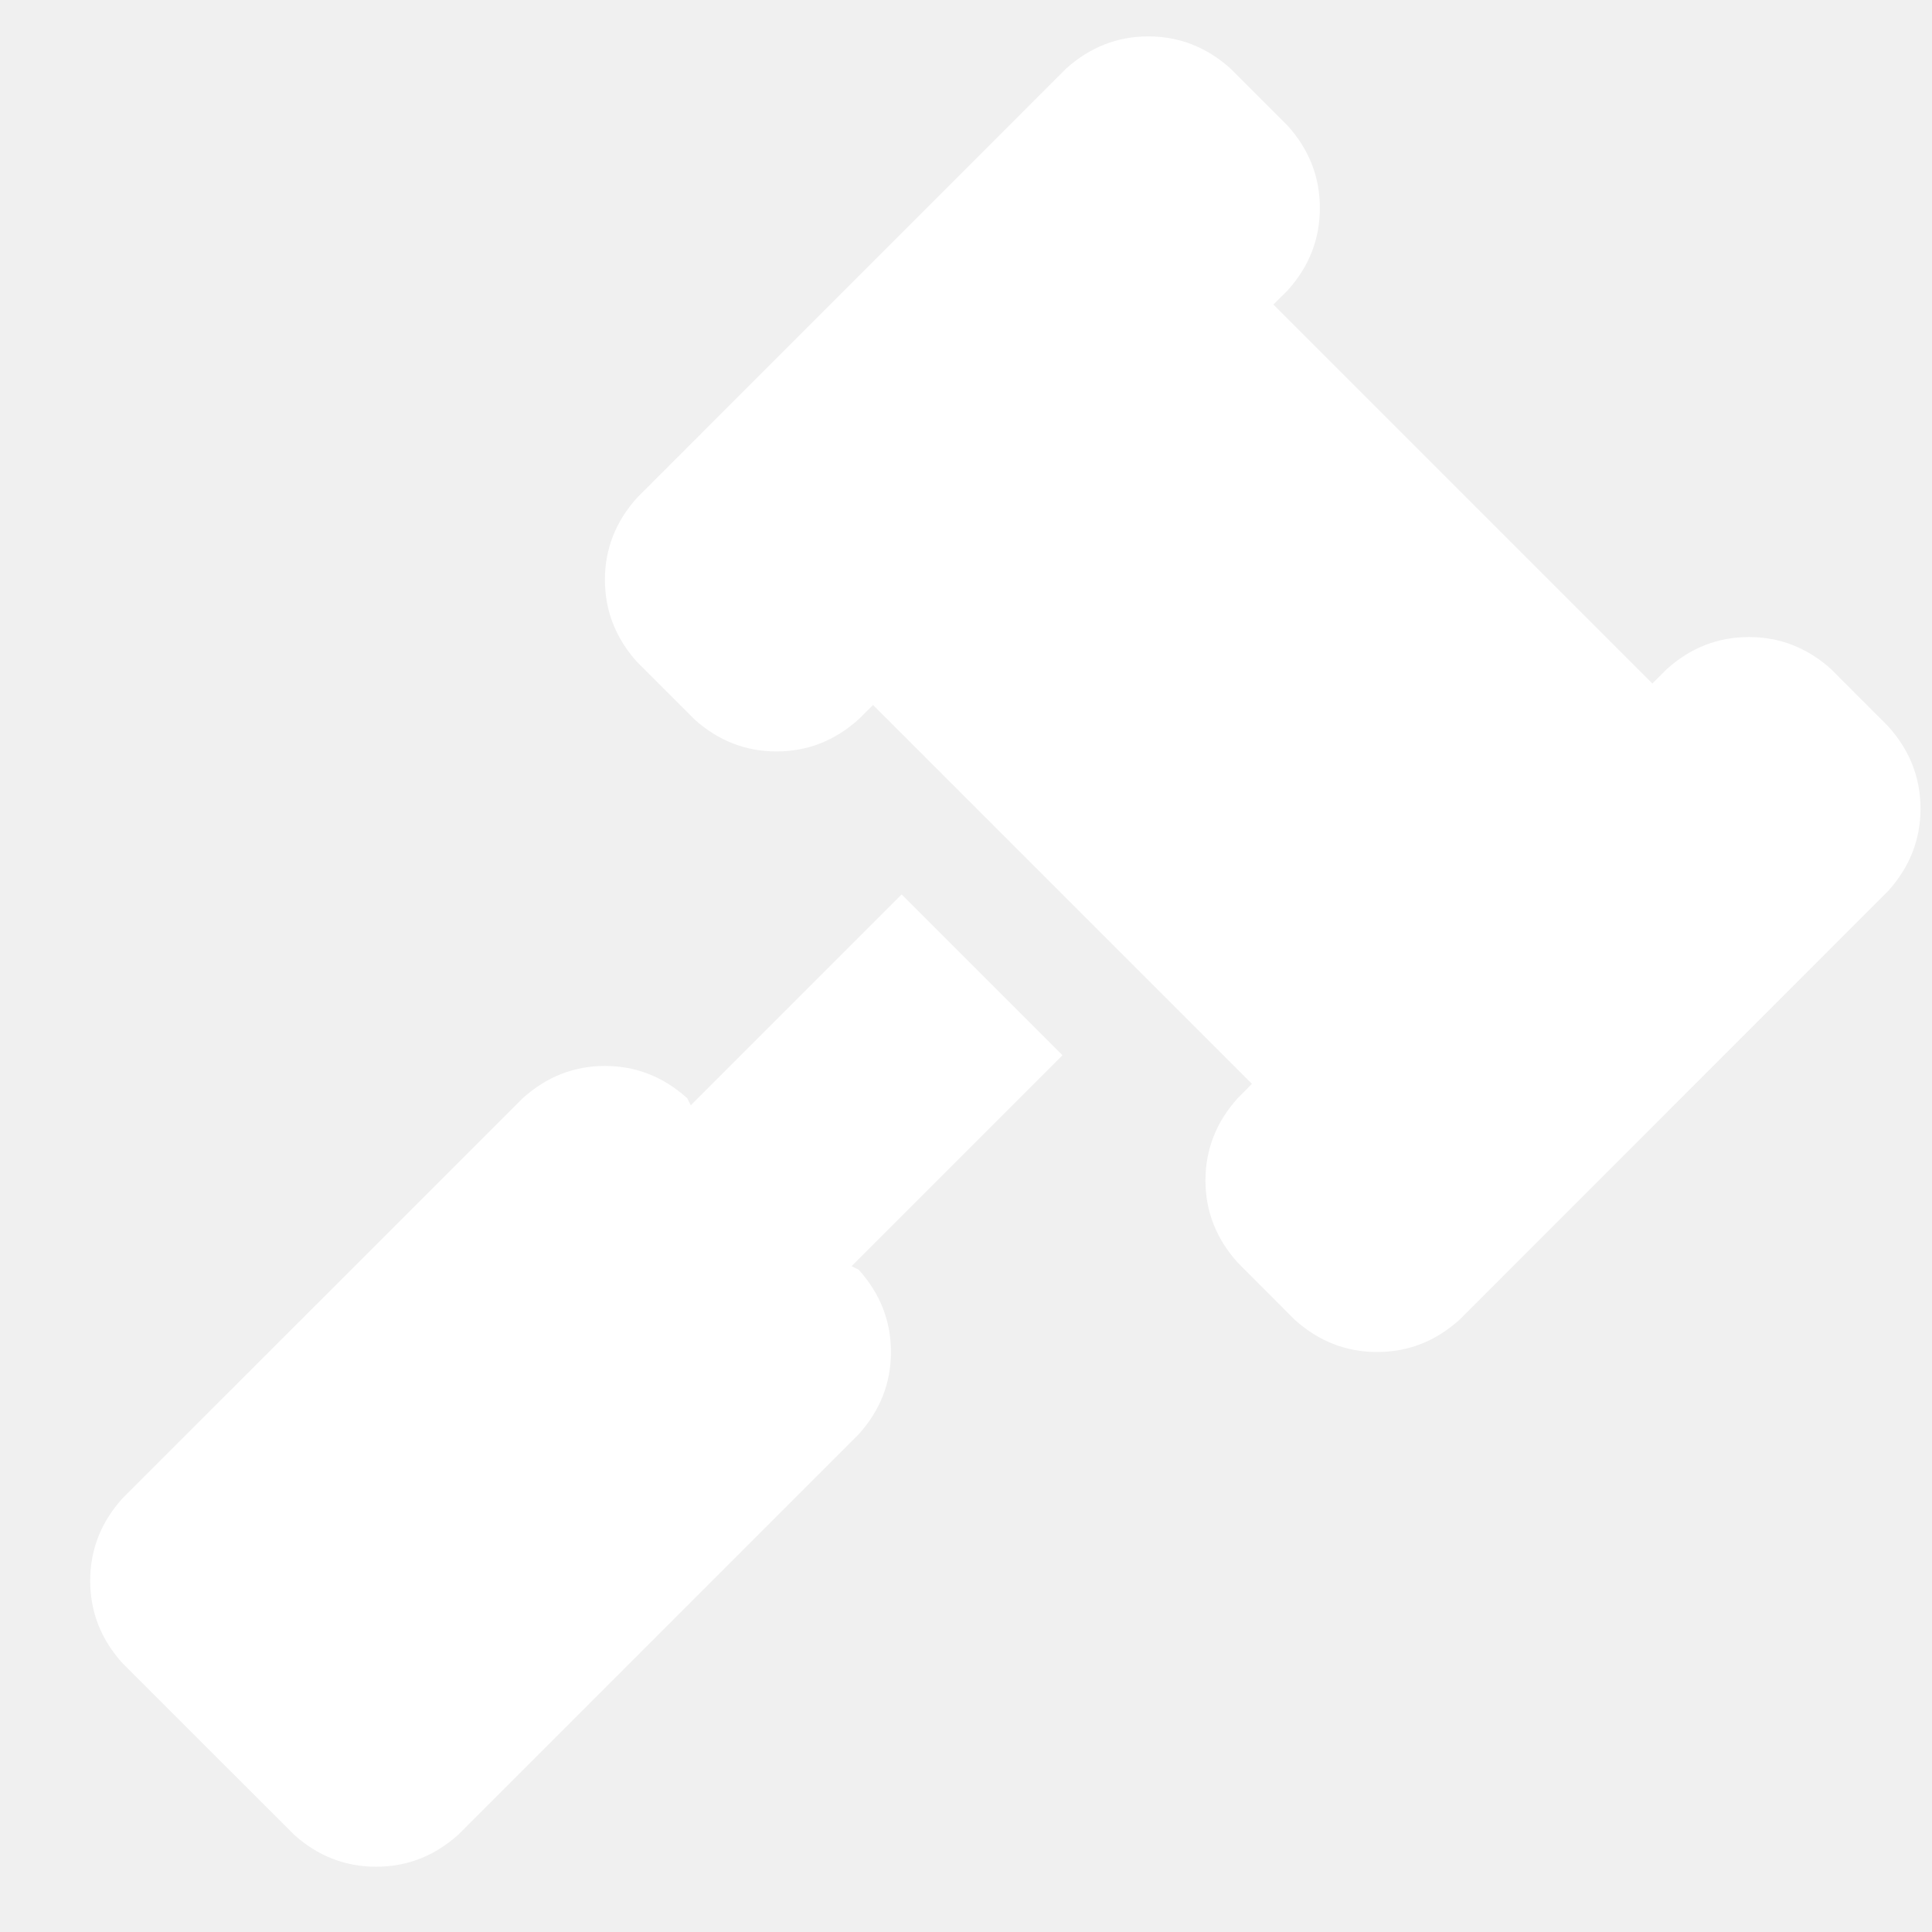
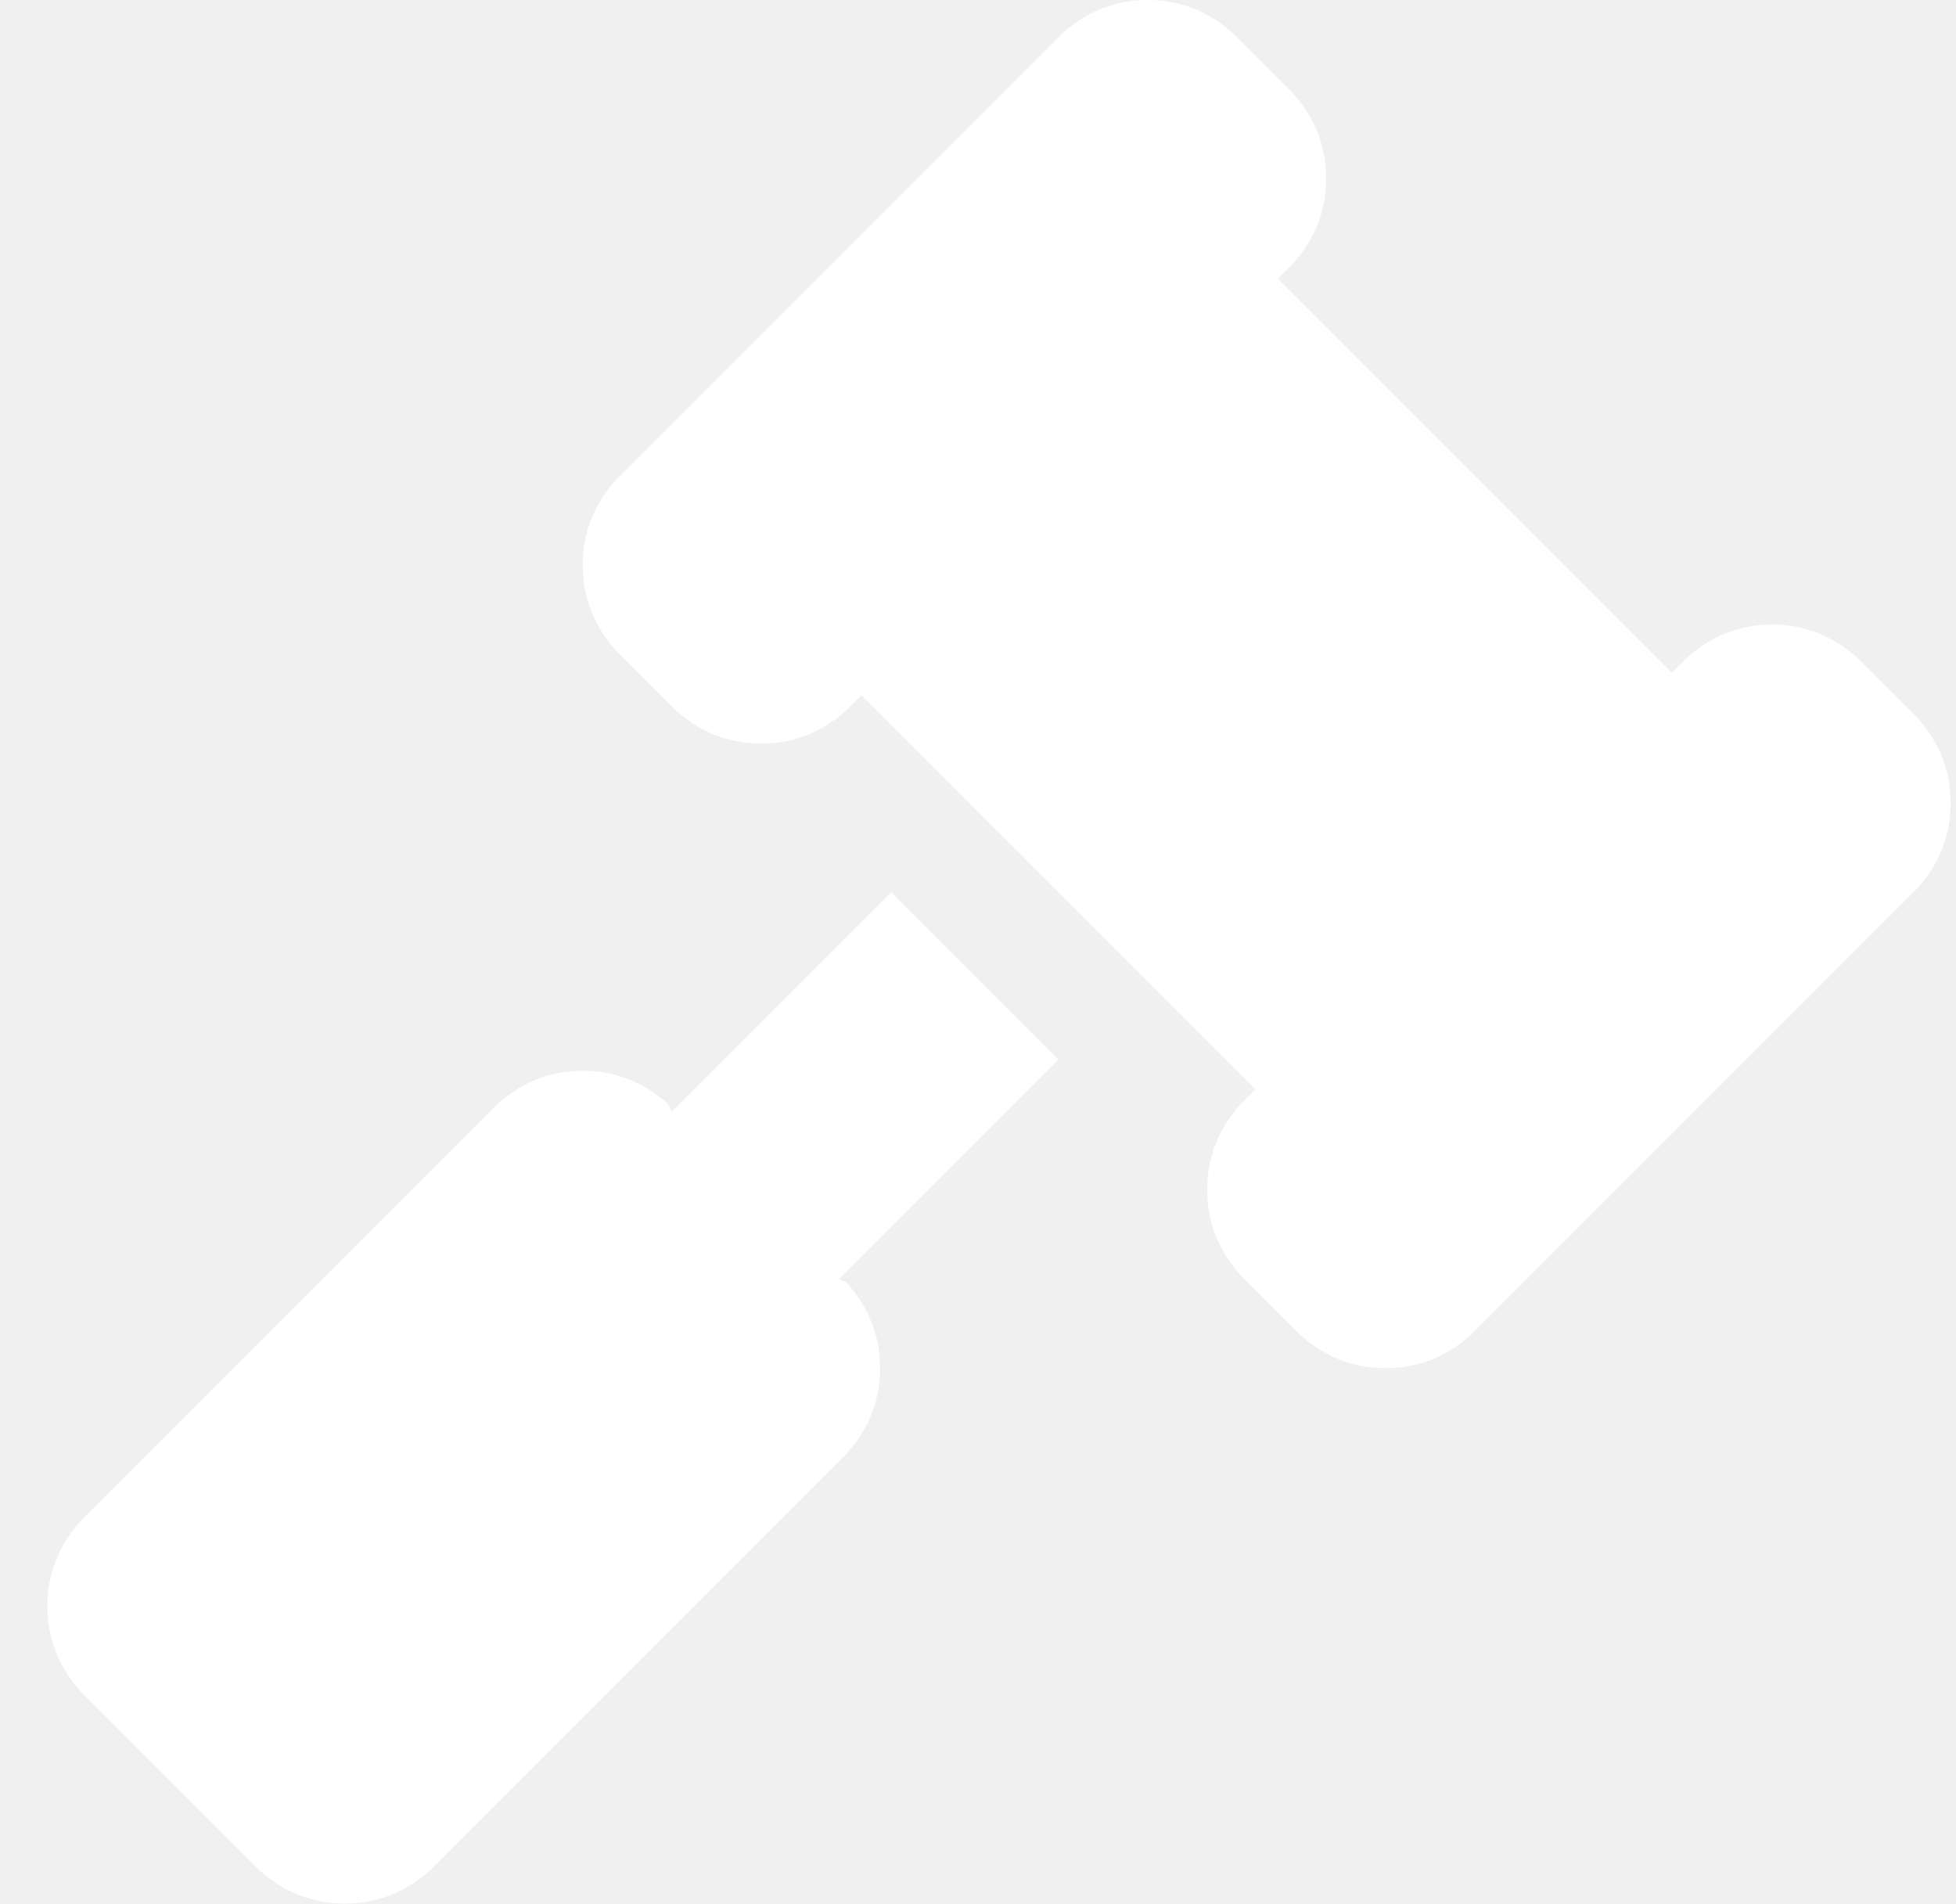
- <svg xmlns="http://www.w3.org/2000/svg" width="19" height="19" viewBox="0 0 19 19" fill="none">
-   <path d="M12.102 0.675L12.664 1.237C12.875 1.472 12.98 1.741 12.98 2.046C12.98 2.351 12.875 2.62 12.664 2.855L12.523 2.995L16.25 6.722L16.391 6.581C16.625 6.37 16.895 6.265 17.199 6.265C17.504 6.265 17.773 6.37 18.008 6.581L18.57 7.144C18.781 7.378 18.887 7.648 18.887 7.952C18.887 8.257 18.781 8.526 18.57 8.761L14.352 12.98C14.117 13.191 13.848 13.296 13.543 13.296C13.238 13.296 12.969 13.191 12.734 12.98L12.172 12.417C11.961 12.183 11.855 11.913 11.855 11.608C11.855 11.304 11.961 11.034 12.172 10.8L12.312 10.659L8.586 6.933L8.445 7.073C8.211 7.284 7.941 7.39 7.637 7.39C7.332 7.39 7.062 7.284 6.828 7.073L6.266 6.511C6.055 6.276 5.949 6.007 5.949 5.702C5.949 5.398 6.055 5.128 6.266 4.894L10.484 0.675C10.719 0.464 10.988 0.358 11.293 0.358C11.598 0.358 11.867 0.464 12.102 0.675ZM6.758 10.8L6.793 10.87L8.867 8.796L10.449 10.378L8.375 12.452L8.445 12.487C8.656 12.722 8.762 12.991 8.762 13.296C8.762 13.601 8.656 13.87 8.445 14.105L4.508 18.042C4.273 18.253 4.004 18.358 3.699 18.358C3.395 18.358 3.125 18.253 2.891 18.042L1.203 16.355C0.992 16.12 0.887 15.851 0.887 15.546C0.887 15.241 0.992 14.972 1.203 14.737L5.141 10.8C5.375 10.589 5.645 10.483 5.949 10.483C6.254 10.483 6.523 10.589 6.758 10.8Z" fill="white" />
+ <svg xmlns="http://www.w3.org/2000/svg" width="37" height="36" viewBox="0 0 37 36" fill="none">
+   <path d="M23.327 0.633L24.452 1.758C24.874 2.227 25.085 2.766 25.085 3.375C25.085 3.984 24.874 4.523 24.452 4.992L24.171 5.273L31.624 12.727L31.905 12.445C32.374 12.023 32.913 11.812 33.523 11.812C34.132 11.812 34.671 12.023 35.14 12.445L36.265 13.57C36.687 14.039 36.898 14.578 36.898 15.188C36.898 15.797 36.687 16.336 36.265 16.805L27.827 25.242C27.358 25.664 26.819 25.875 26.21 25.875C25.601 25.875 25.061 25.664 24.593 25.242L23.468 24.117C23.046 23.648 22.835 23.109 22.835 22.5C22.835 21.891 23.046 21.352 23.468 20.883L23.749 20.602L16.296 13.148L16.015 13.43C15.546 13.852 15.007 14.062 14.398 14.062C13.788 14.062 13.249 13.852 12.78 13.43L11.655 12.305C11.233 11.836 11.023 11.297 11.023 10.688C11.023 10.078 11.233 9.539 11.655 9.07L20.093 0.633C20.561 0.211 21.101 0 21.71 0C22.319 0 22.858 0.211 23.327 0.633ZM12.64 20.883L12.71 21.023L16.858 16.875L20.023 20.039L15.874 24.188L16.015 24.258C16.436 24.727 16.648 25.266 16.648 25.875C16.648 26.484 16.436 27.023 16.015 27.492L8.14 35.367C7.671 35.789 7.132 36 6.522 36C5.913 36 5.374 35.789 4.905 35.367L1.53 31.992C1.108 31.523 0.897 30.984 0.897 30.375C0.897 29.766 1.108 29.227 1.53 28.758L9.405 20.883C9.874 20.461 10.413 20.25 11.023 20.25C11.632 20.25 12.171 20.461 12.64 20.883Z" fill="white" />
</svg>
